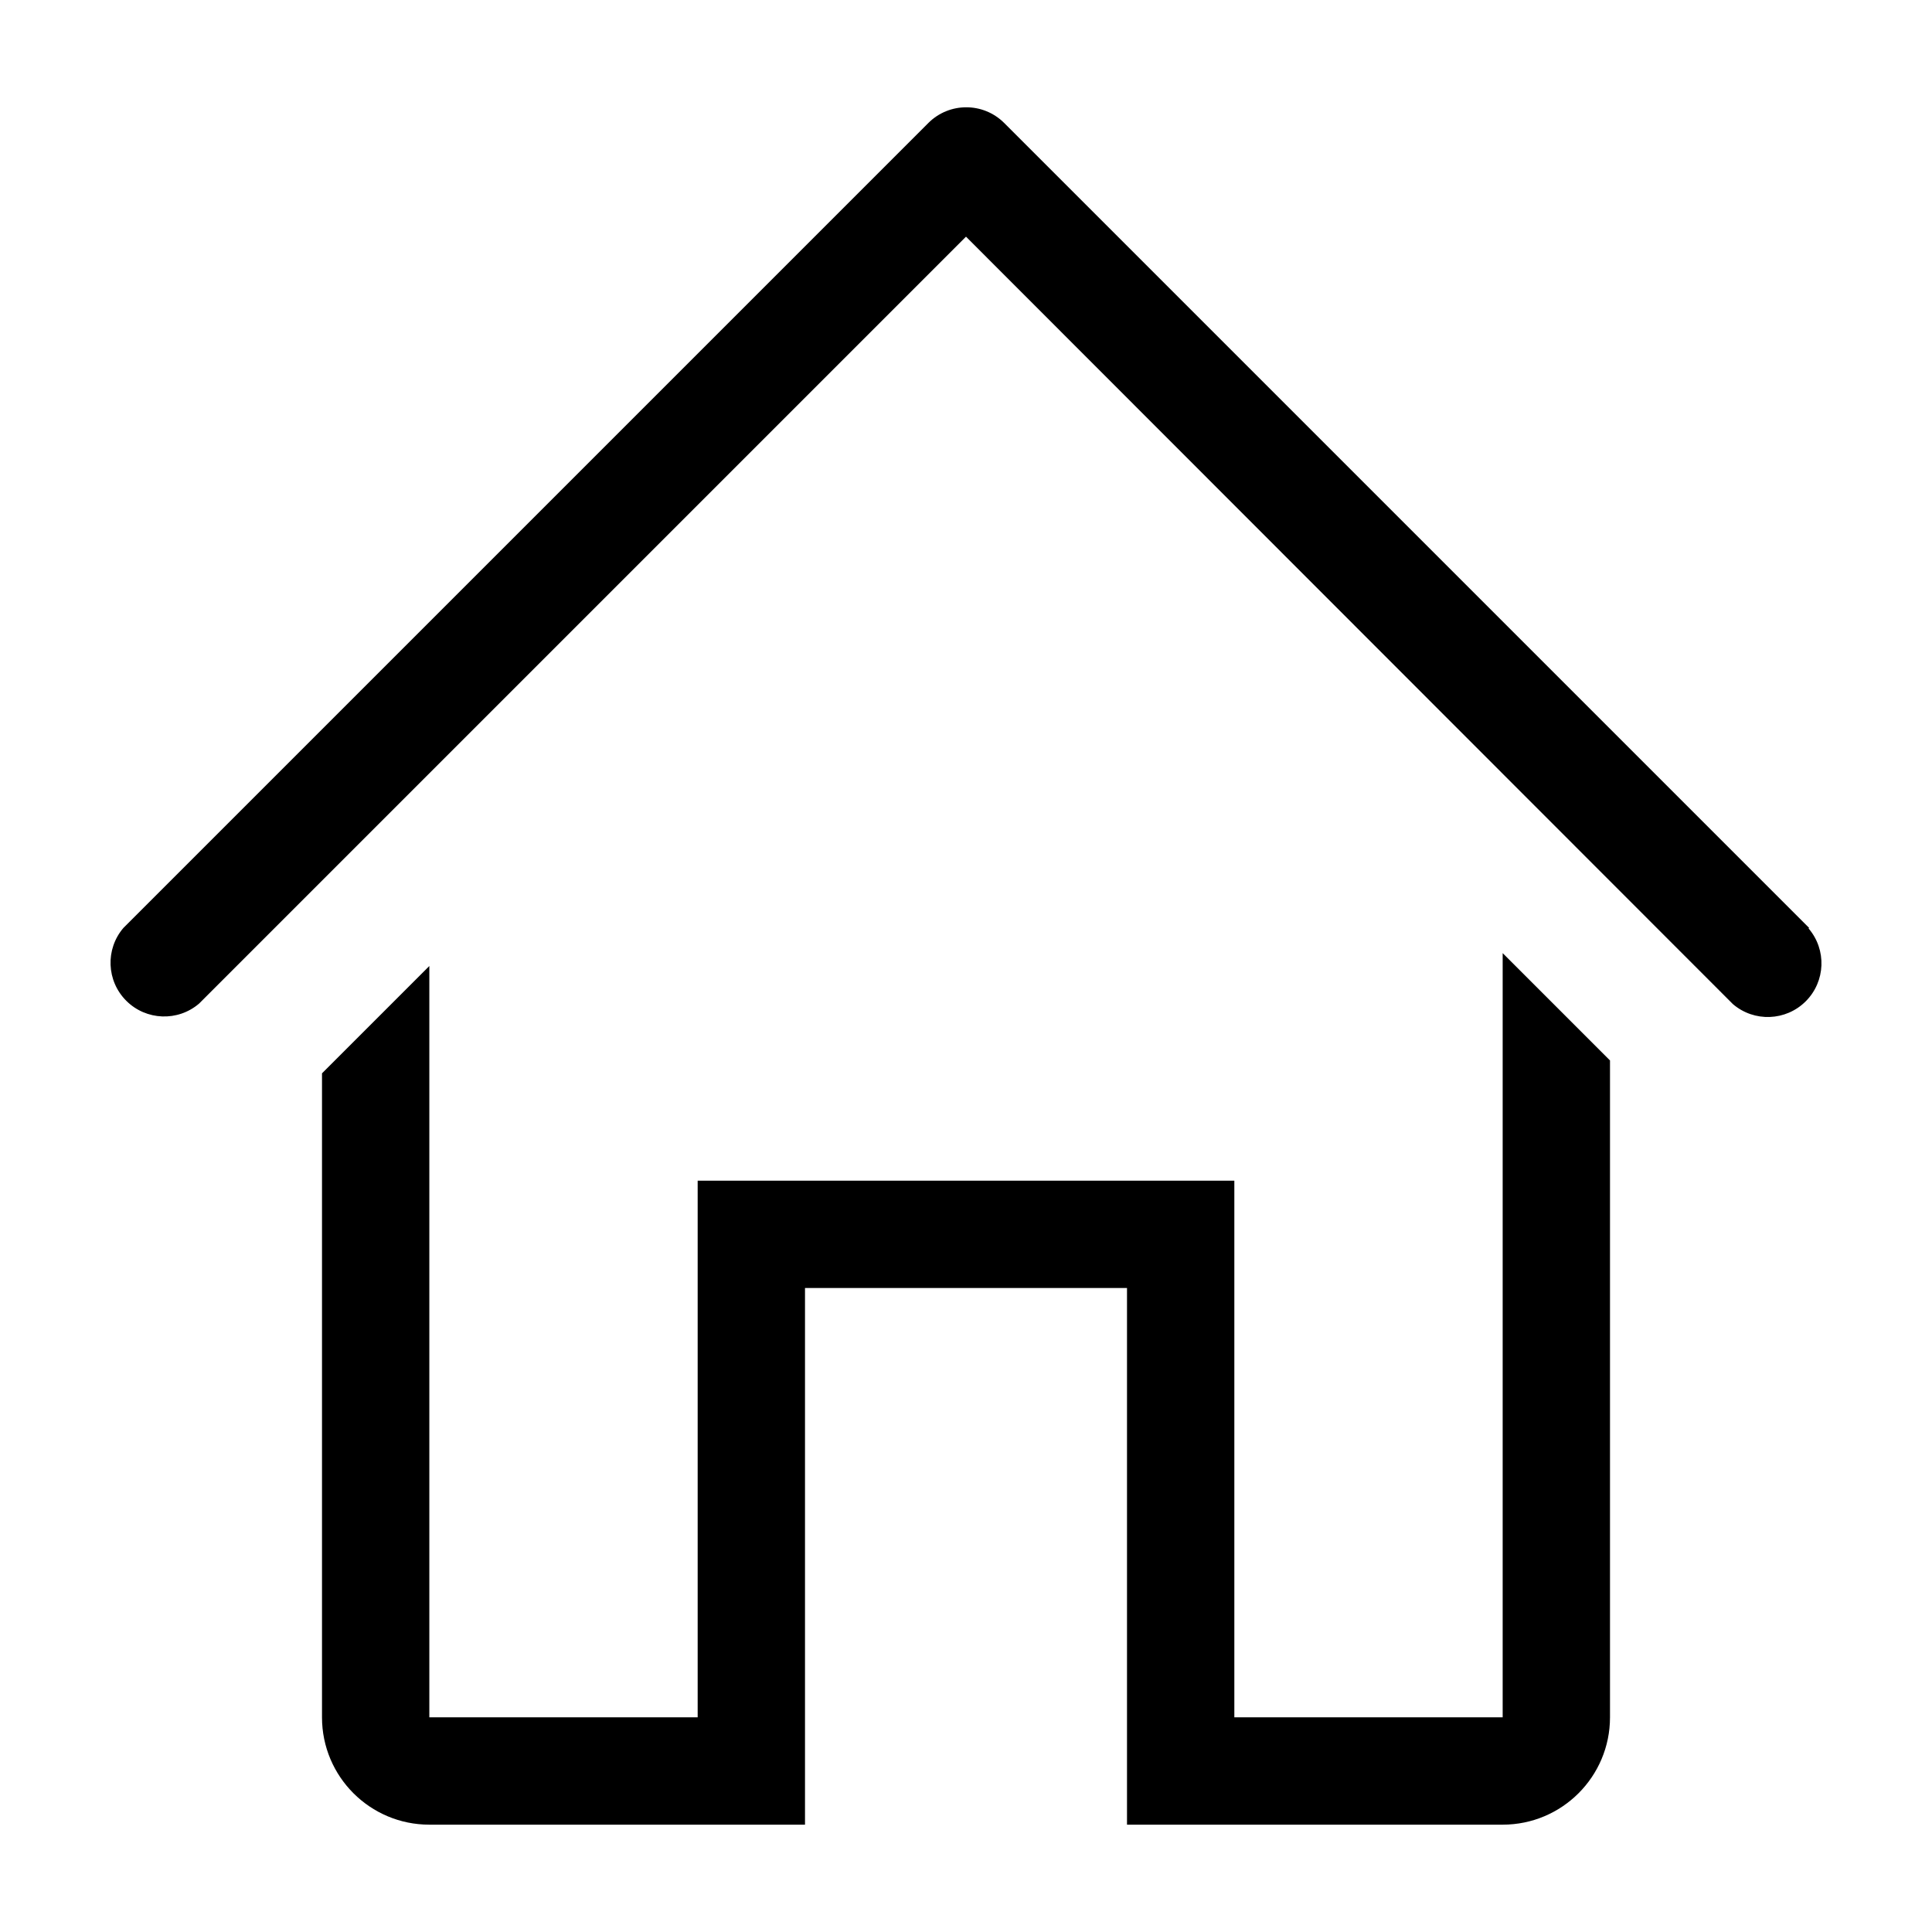
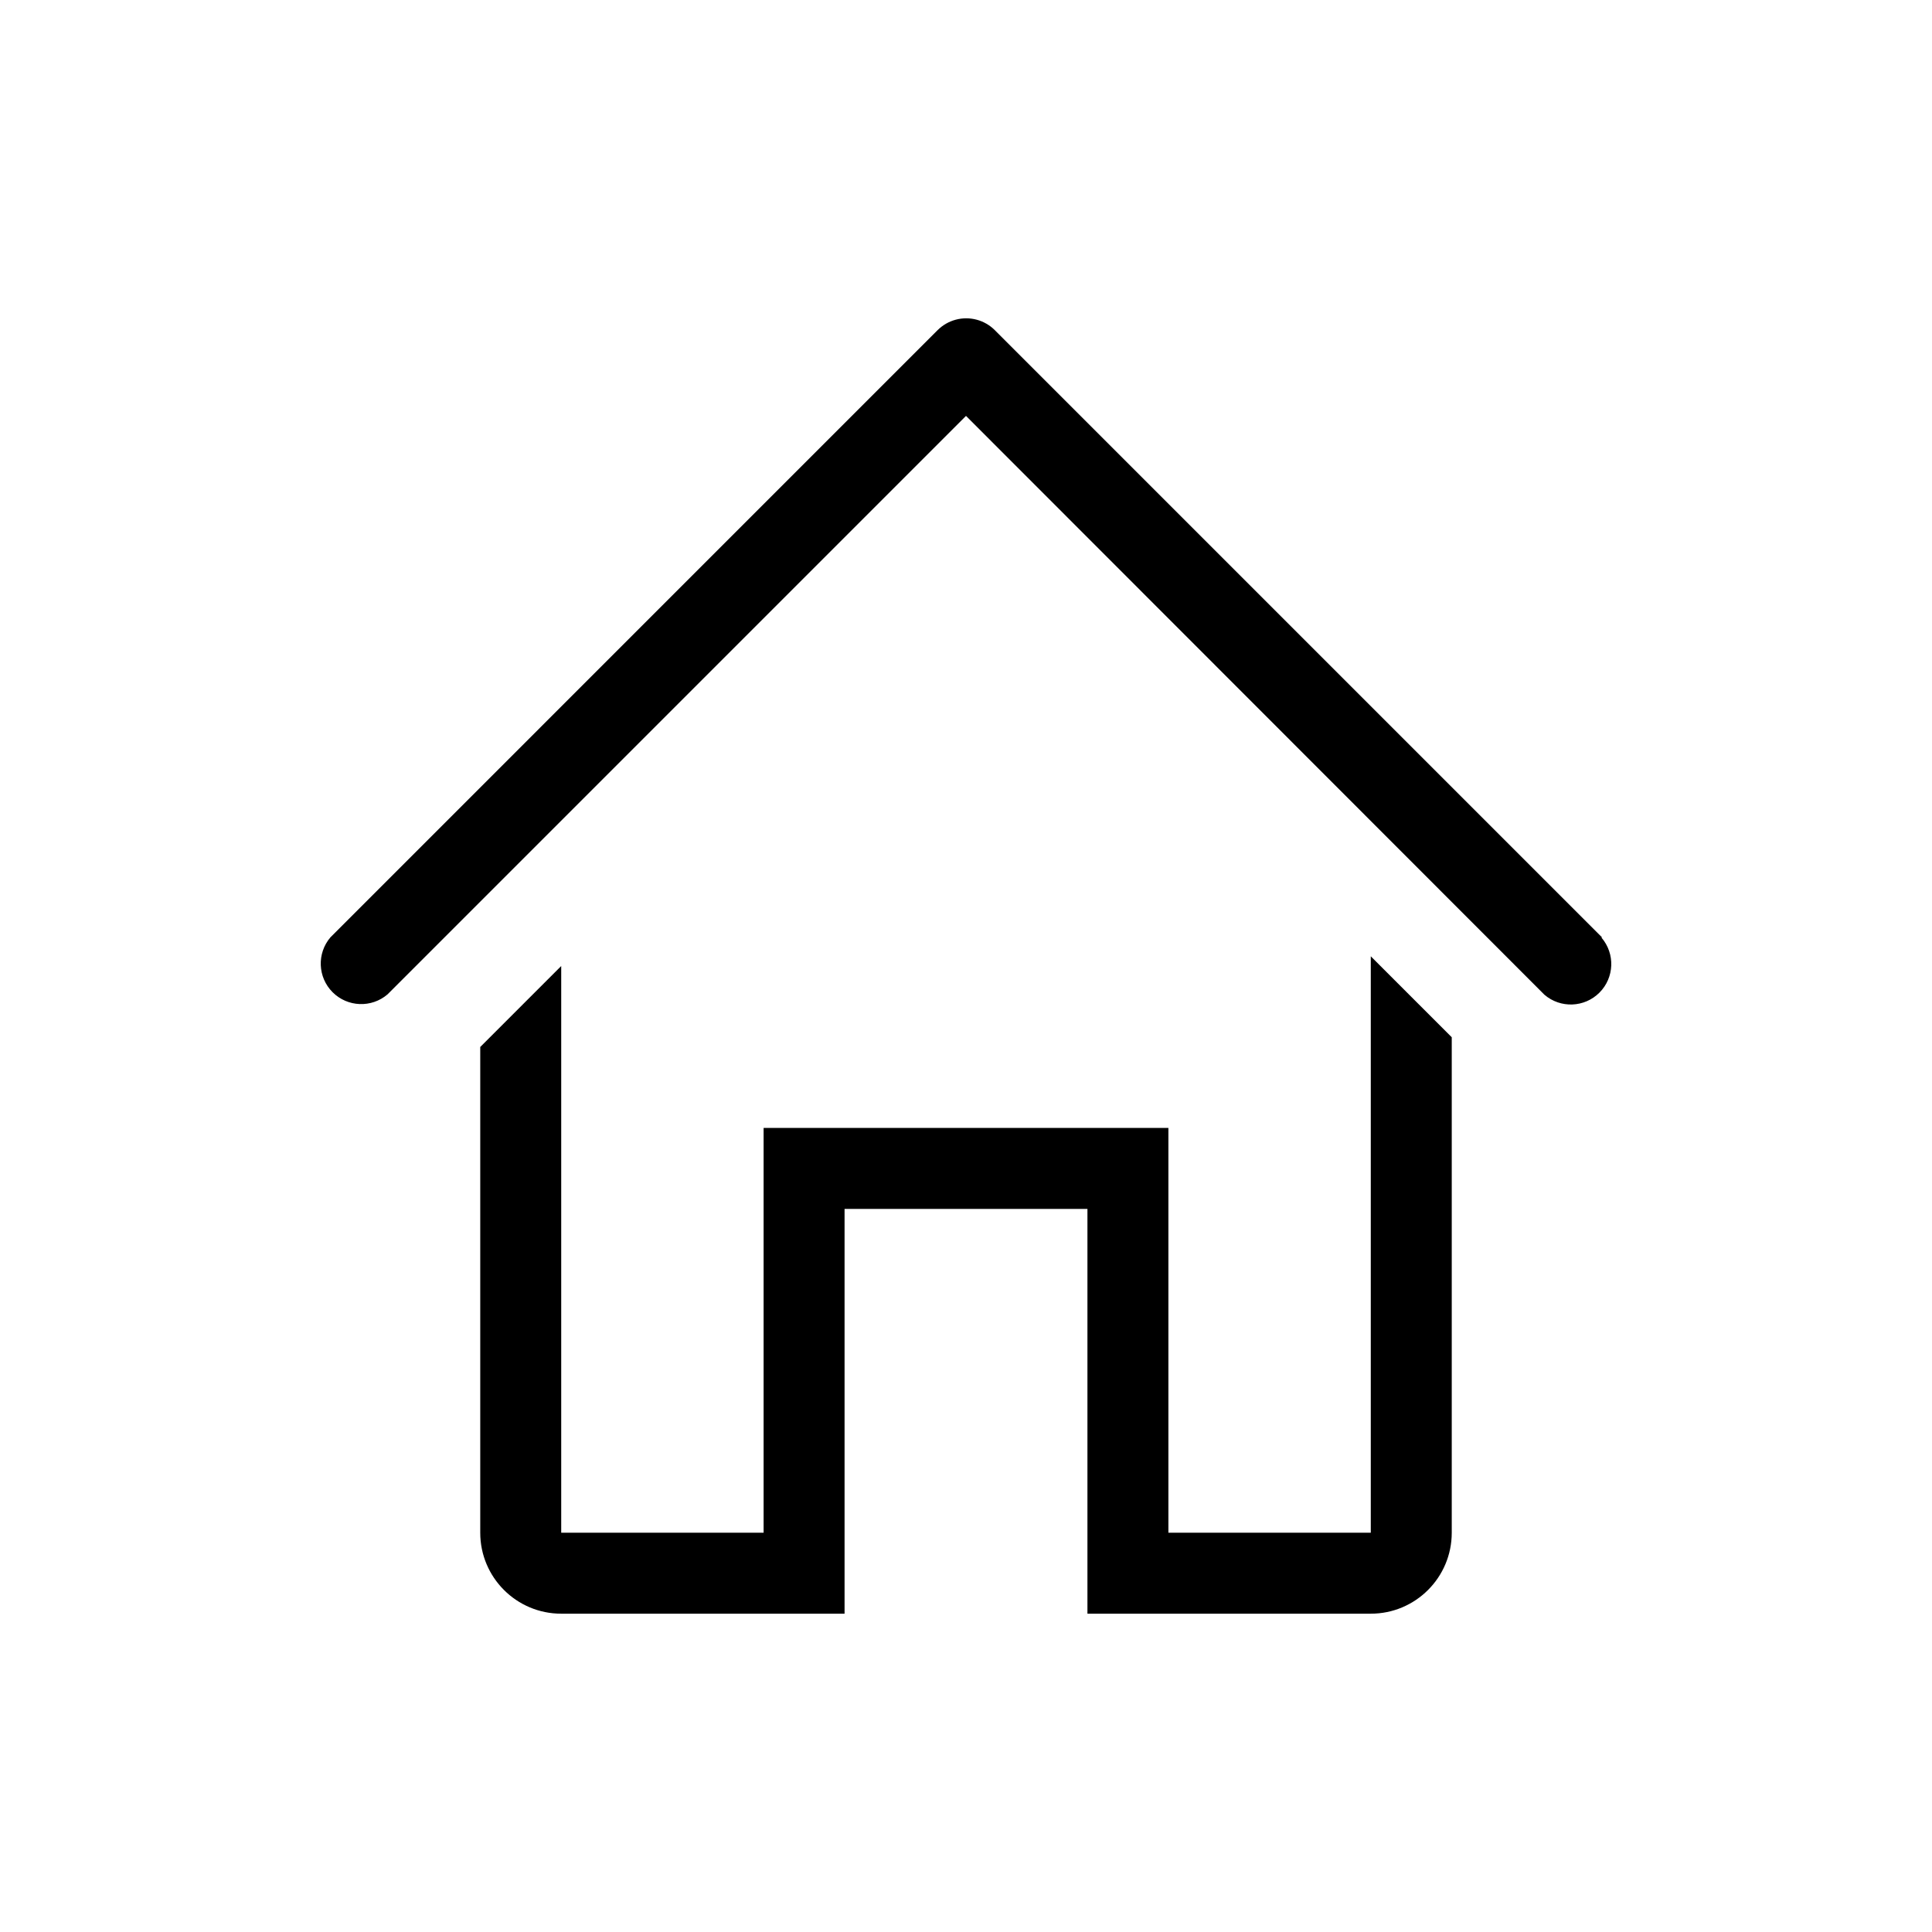
- <svg xmlns="http://www.w3.org/2000/svg" width="800" height="800" viewBox="0 0 36 36">
-   <path fill="none" class="svg-icon-bg" d="M0 0h36v36H0z" />
-   <path class="svg-icon-fill" d="m33.71 17.29-15-15a1 1 0 0 0-1.41 0l-15 15a1 1 0 0 0 1.41 1.41L18 4.41l14.29 14.3a1 1 0 0 0 1.41-1.41Z" />
-   <path class="svg-icon-fill" d="M28 32h-5V22H13v10H8V18l-2 2v12a2 2 0 0 0 2 2h7V24h6v10h7a2 2 0 0 0 2-2V19.76l-2-2Z" />
+ <svg xmlns="http://www.w3.org/2000/svg" viewBox="0 0 512 512">
+   <path class="icon-background" fill="none" d="M0 0h512v512H0Z" />
+   <path class="icon-primary" fill="currentcolor" d="M253.287 84.72a10.727 10.727 0 0 0-4.797 2.757L87.58 248.389a10.727 10.727 0 0 0 15.125 15.125L256 110.219 409.295 263.62a10.727 10.727 0 0 0 15.125-15.127l.107-.105-160.91-160.912a10.727 10.727 0 0 0-10.33-2.756zm109.986 168.71v152.757h-53.636V298.914H202.363v107.273h-53.636V256.004l-21.456 21.455v128.728a21.455 21.455 0 0 0 21.456 21.456h75.091V320.369h64.364v107.274h75.091a21.455 21.455 0 0 0 21.456-21.456V274.885l-21.456-21.455z" />
</svg>
